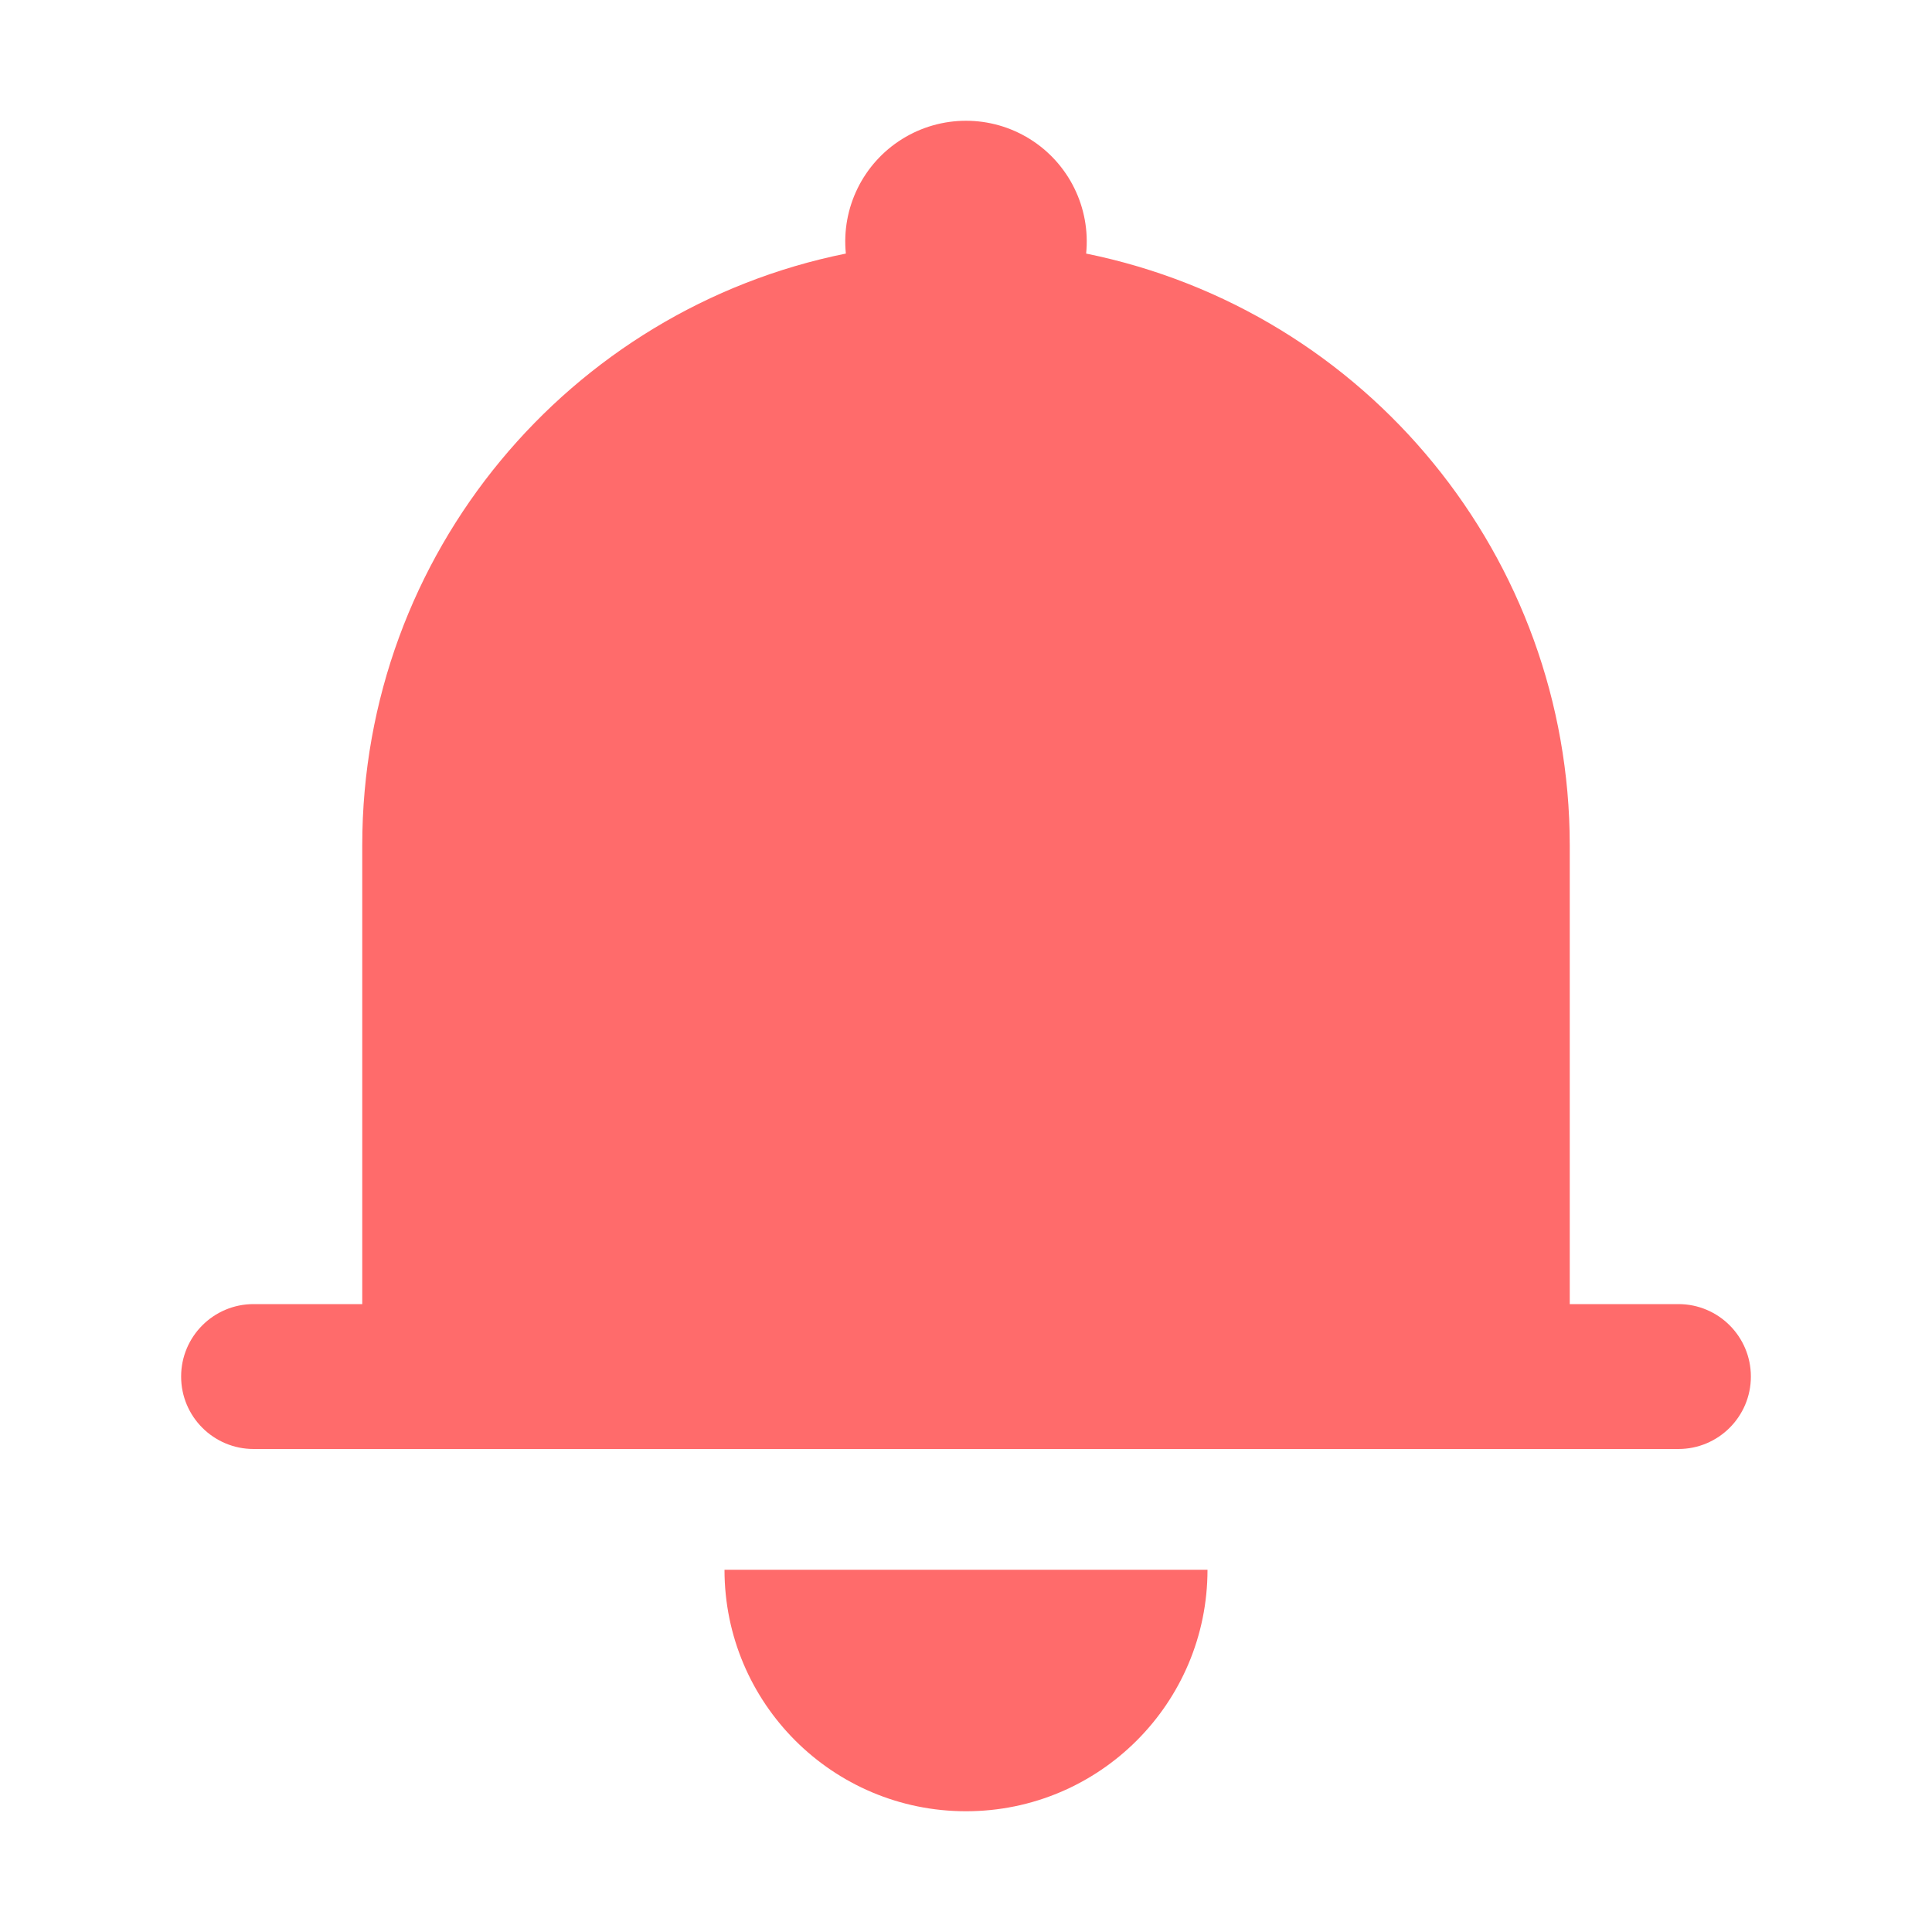
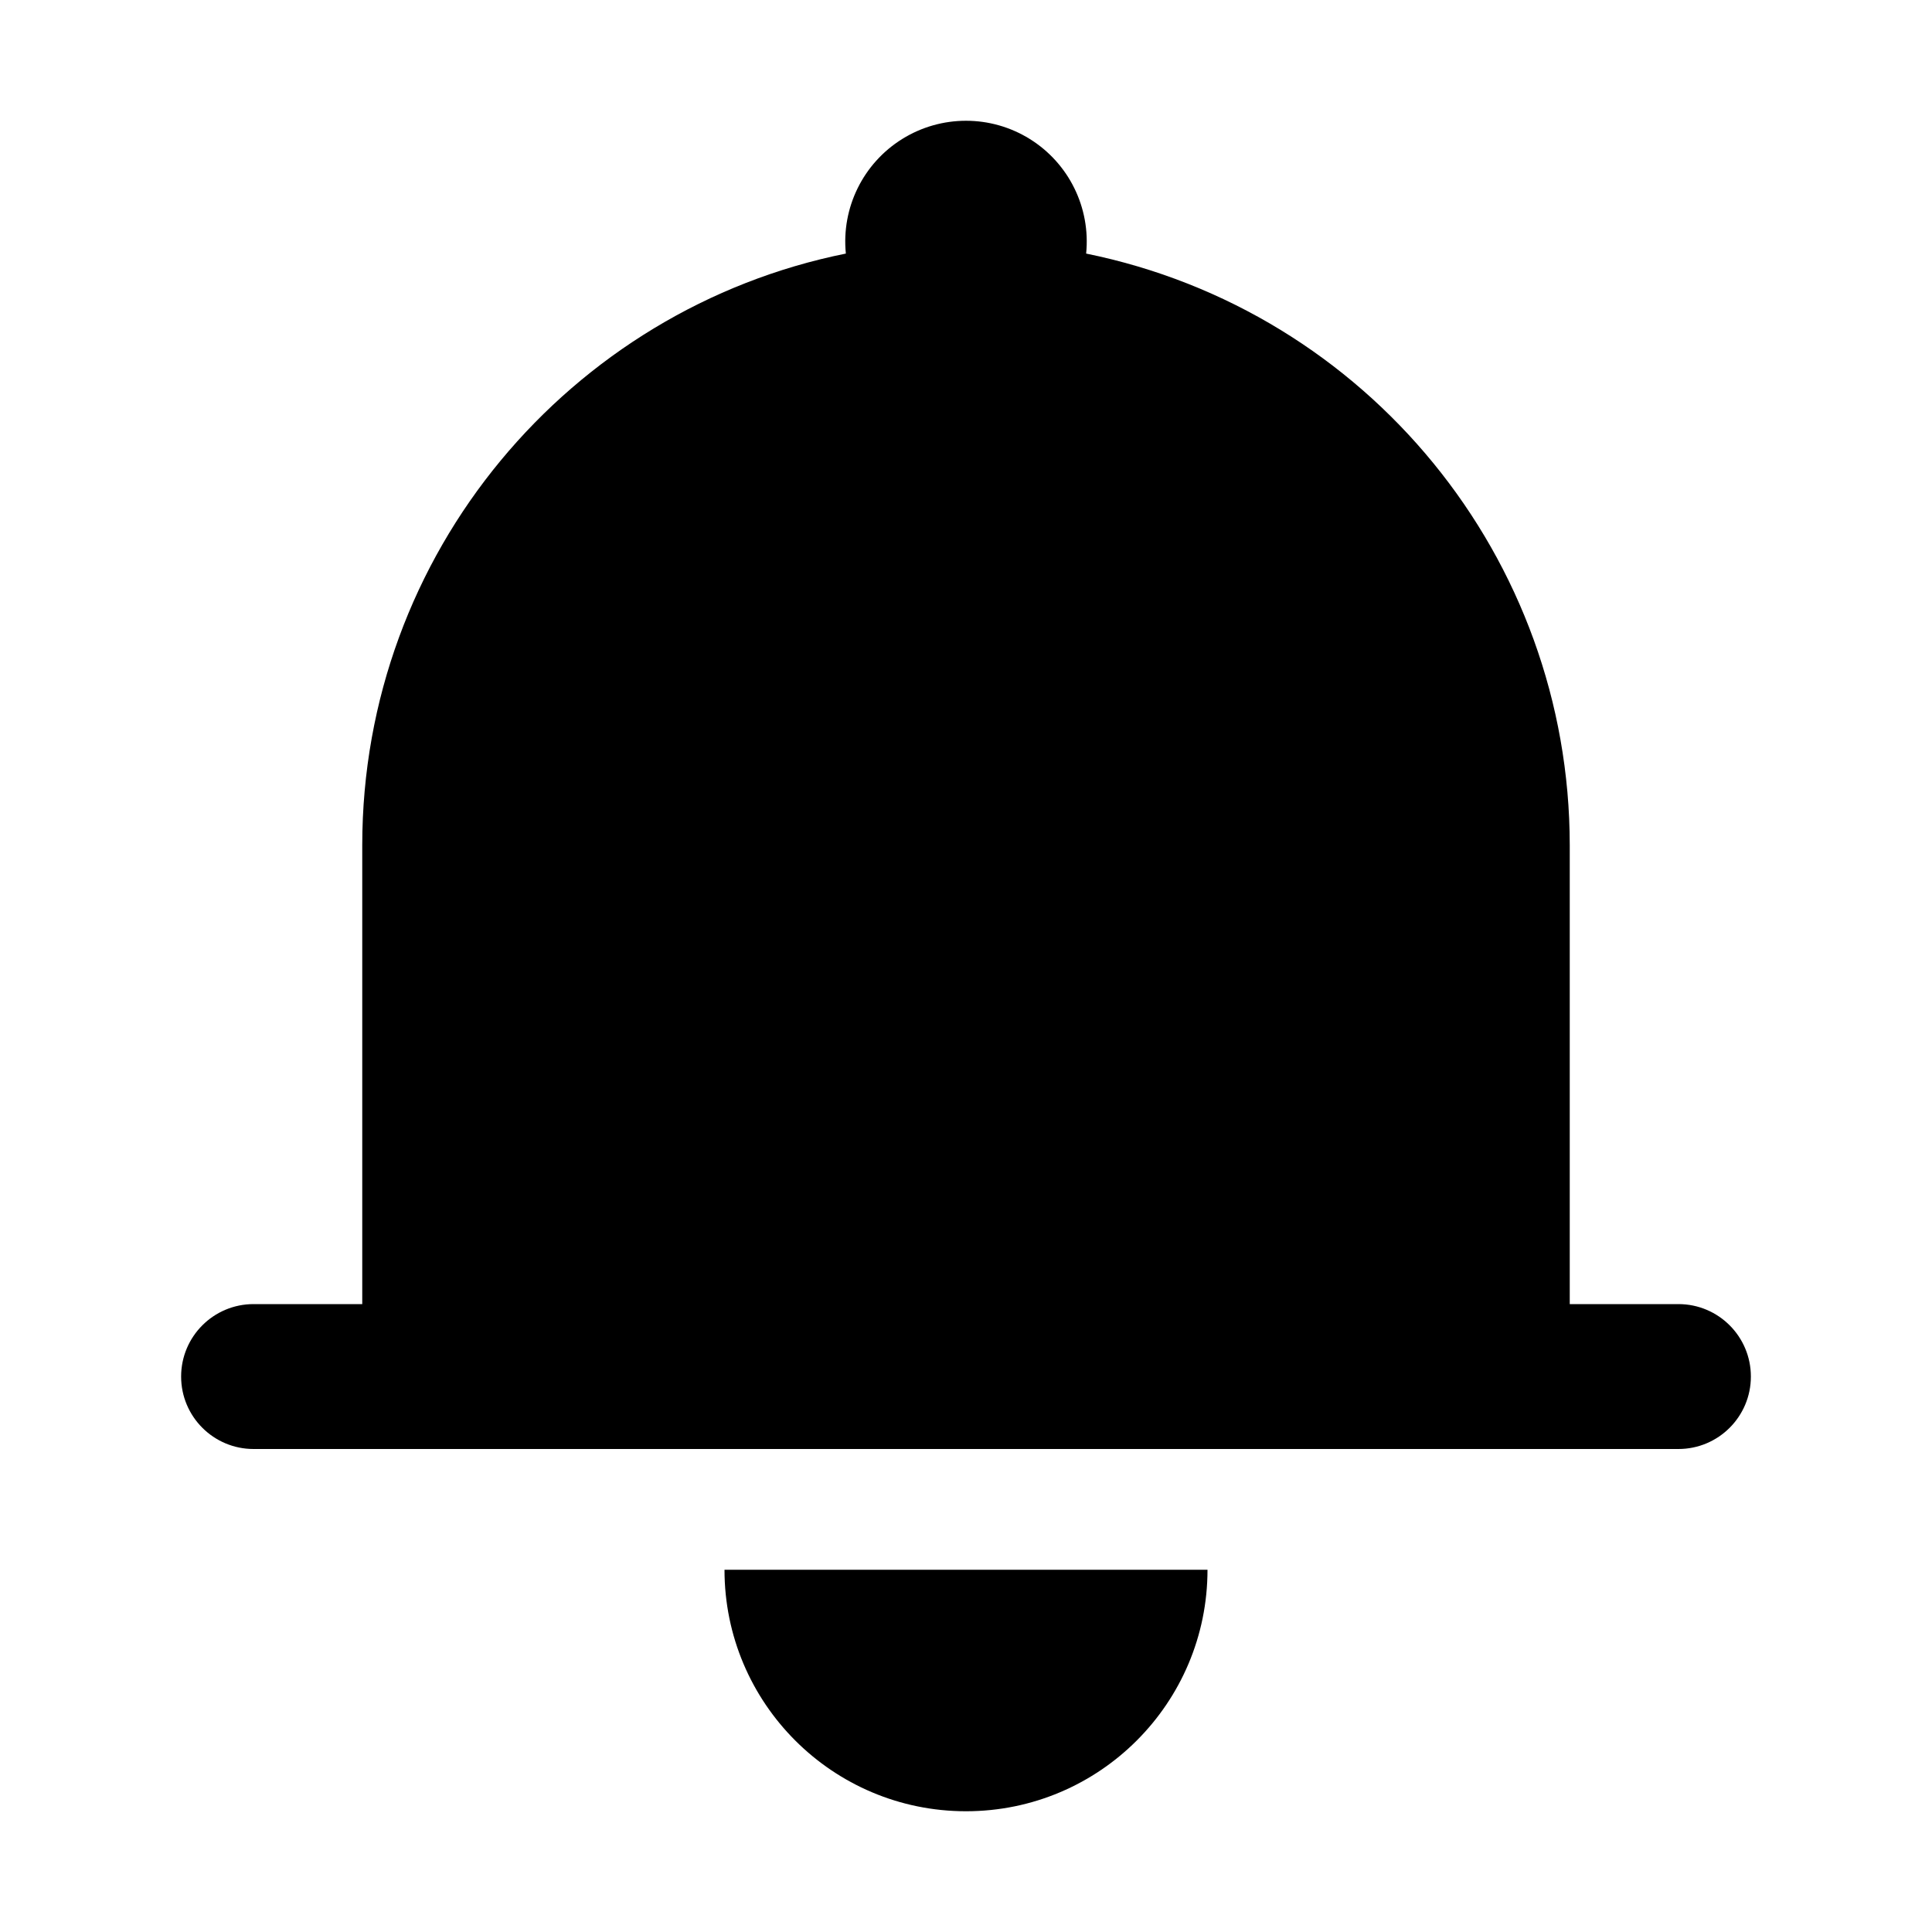
<svg xmlns="http://www.w3.org/2000/svg" viewBox="0 0 1024 1024">
-   <path fill="#ff6b6b" d="M640 832a128 128 0 0 1-256 0zm192-64H134.4a38.4 38.4 0 0 1 0-76.8H192V448c0-154.88 110.08-284.16 256.32-313.6a64 64 0 1 1 127.36 0A320.13 320.13 0 0 1 832 448v243.2h57.6a38.4 38.4 0 0 1 0 76.8z" />
+   <path fill="#000000" d="M640 832a128 128 0 0 1-256 0zm192-64H134.4a38.4 38.4 0 0 1 0-76.8H192V448c0-154.88 110.08-284.16 256.32-313.6a64 64 0 1 1 127.36 0A320.13 320.13 0 0 1 832 448v243.2h57.6a38.4 38.4 0 0 1 0 76.8z" />
</svg>
